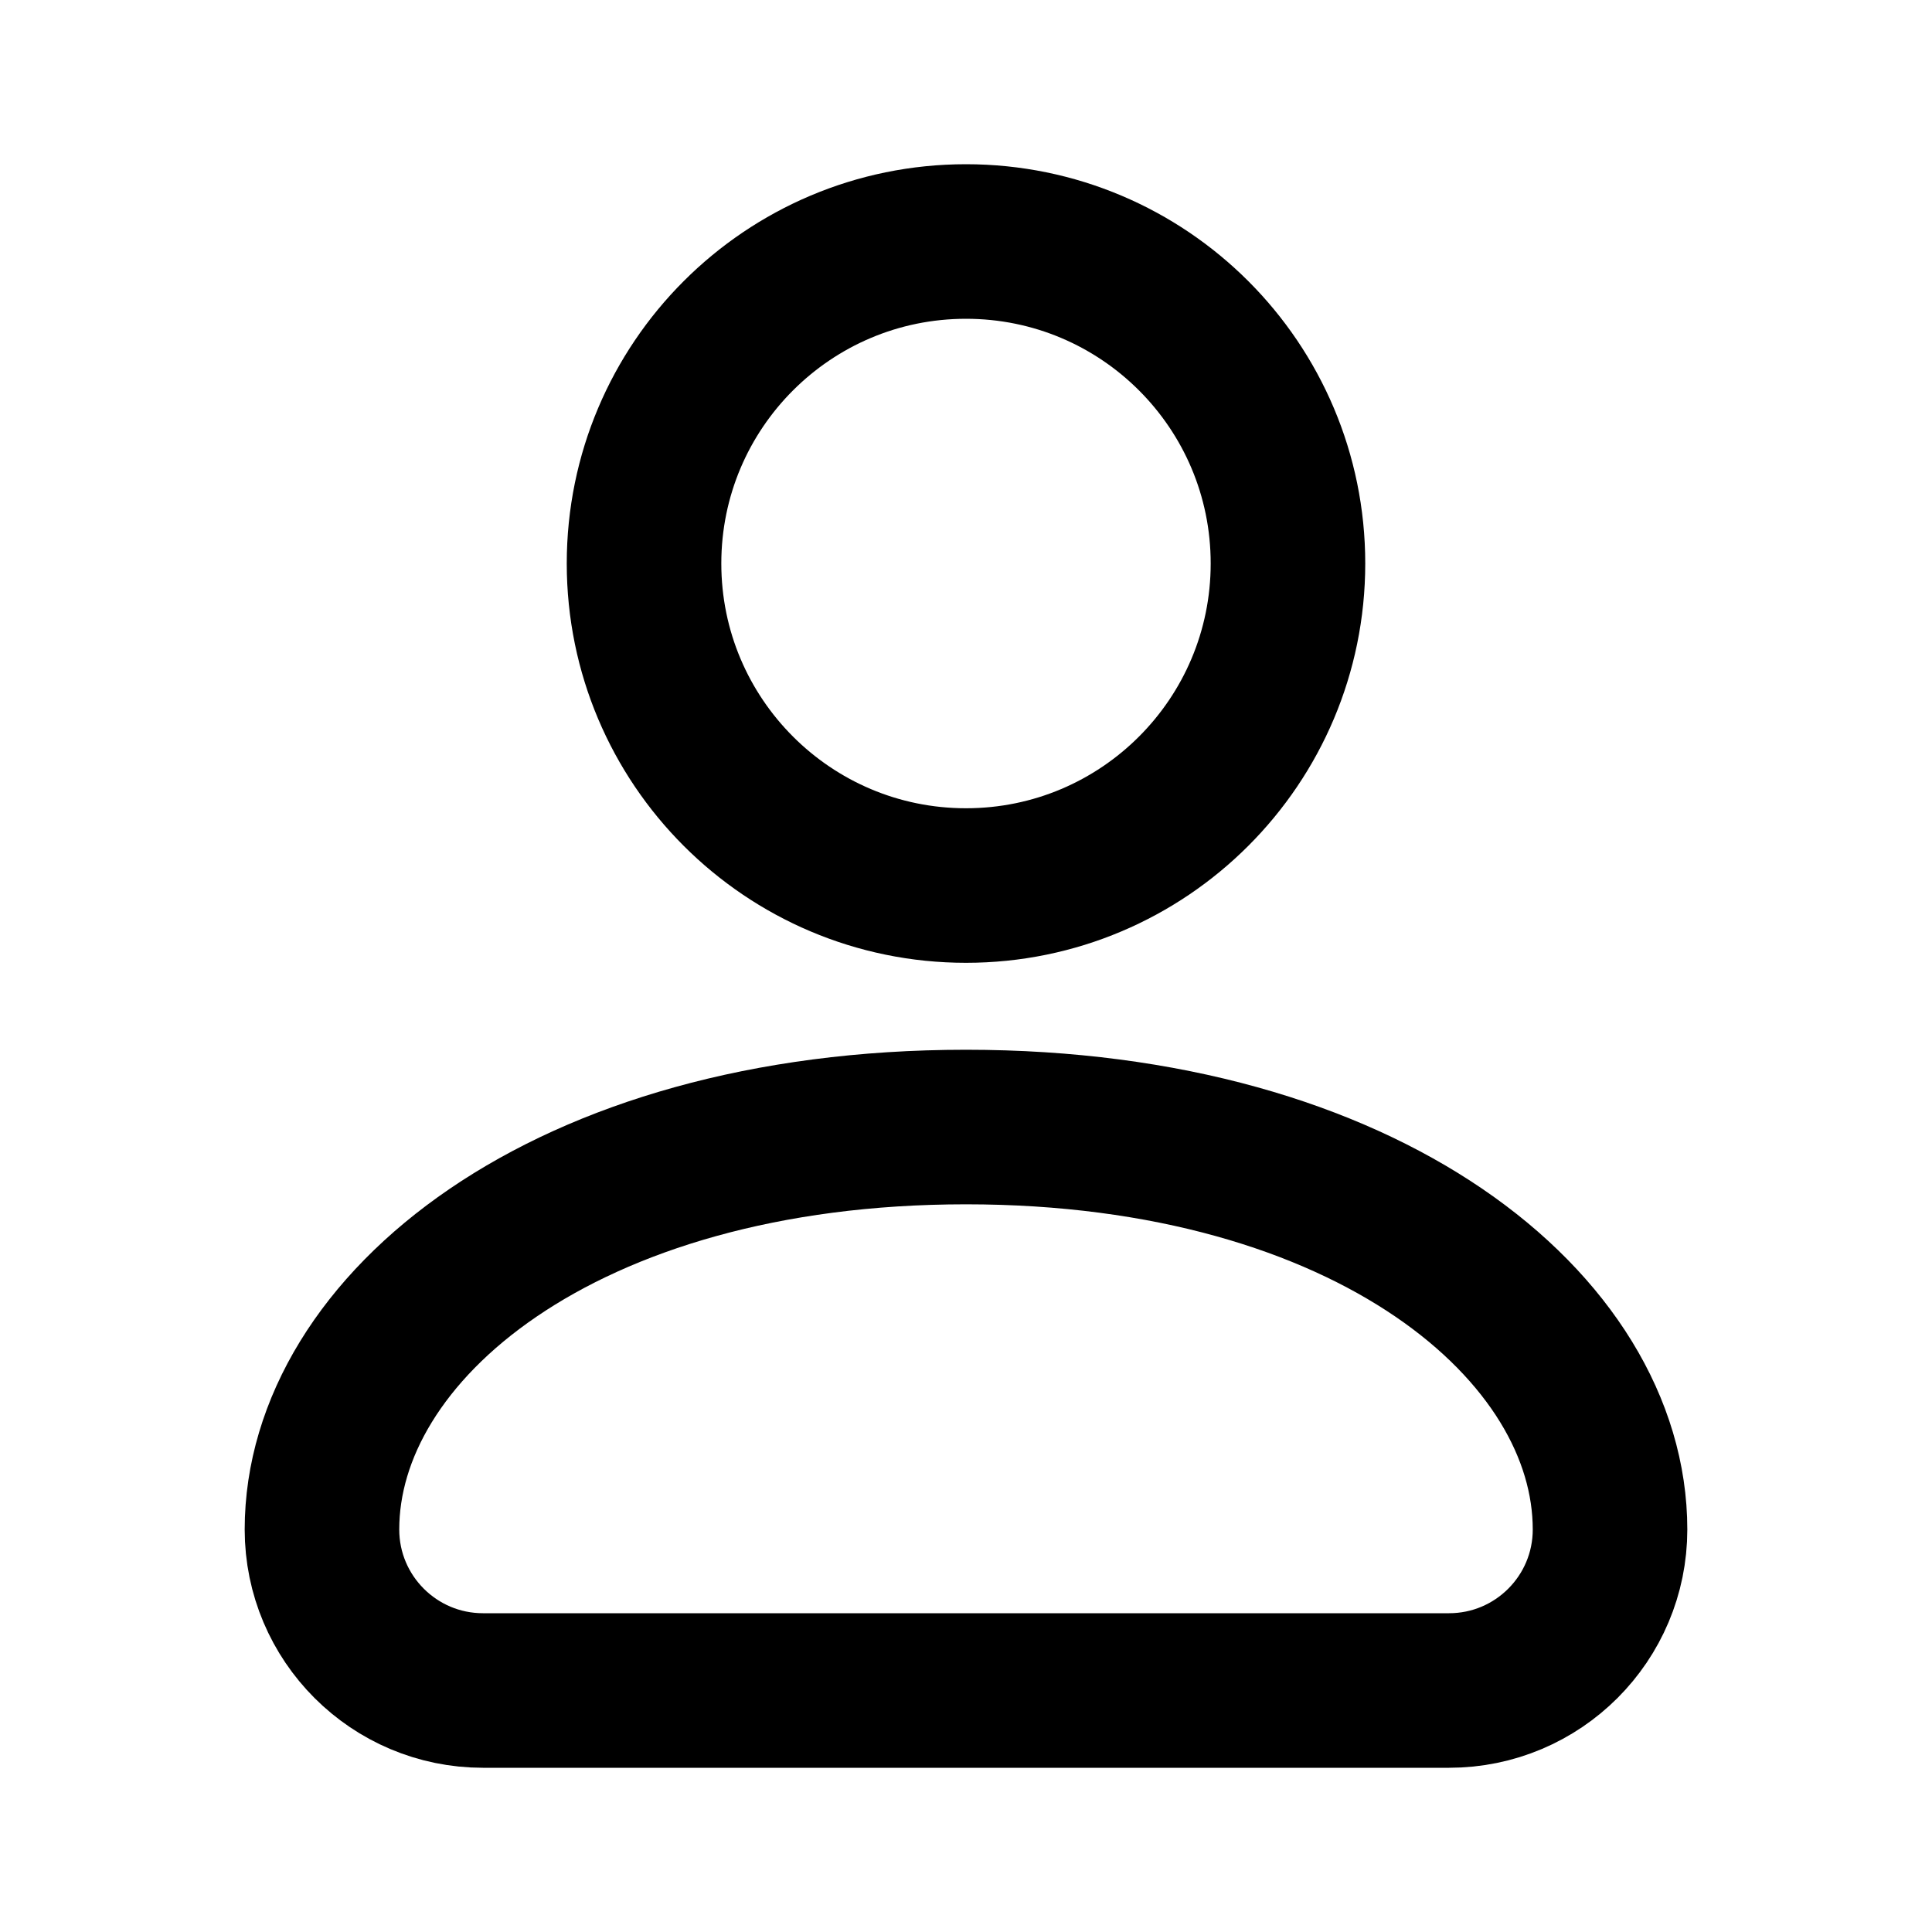
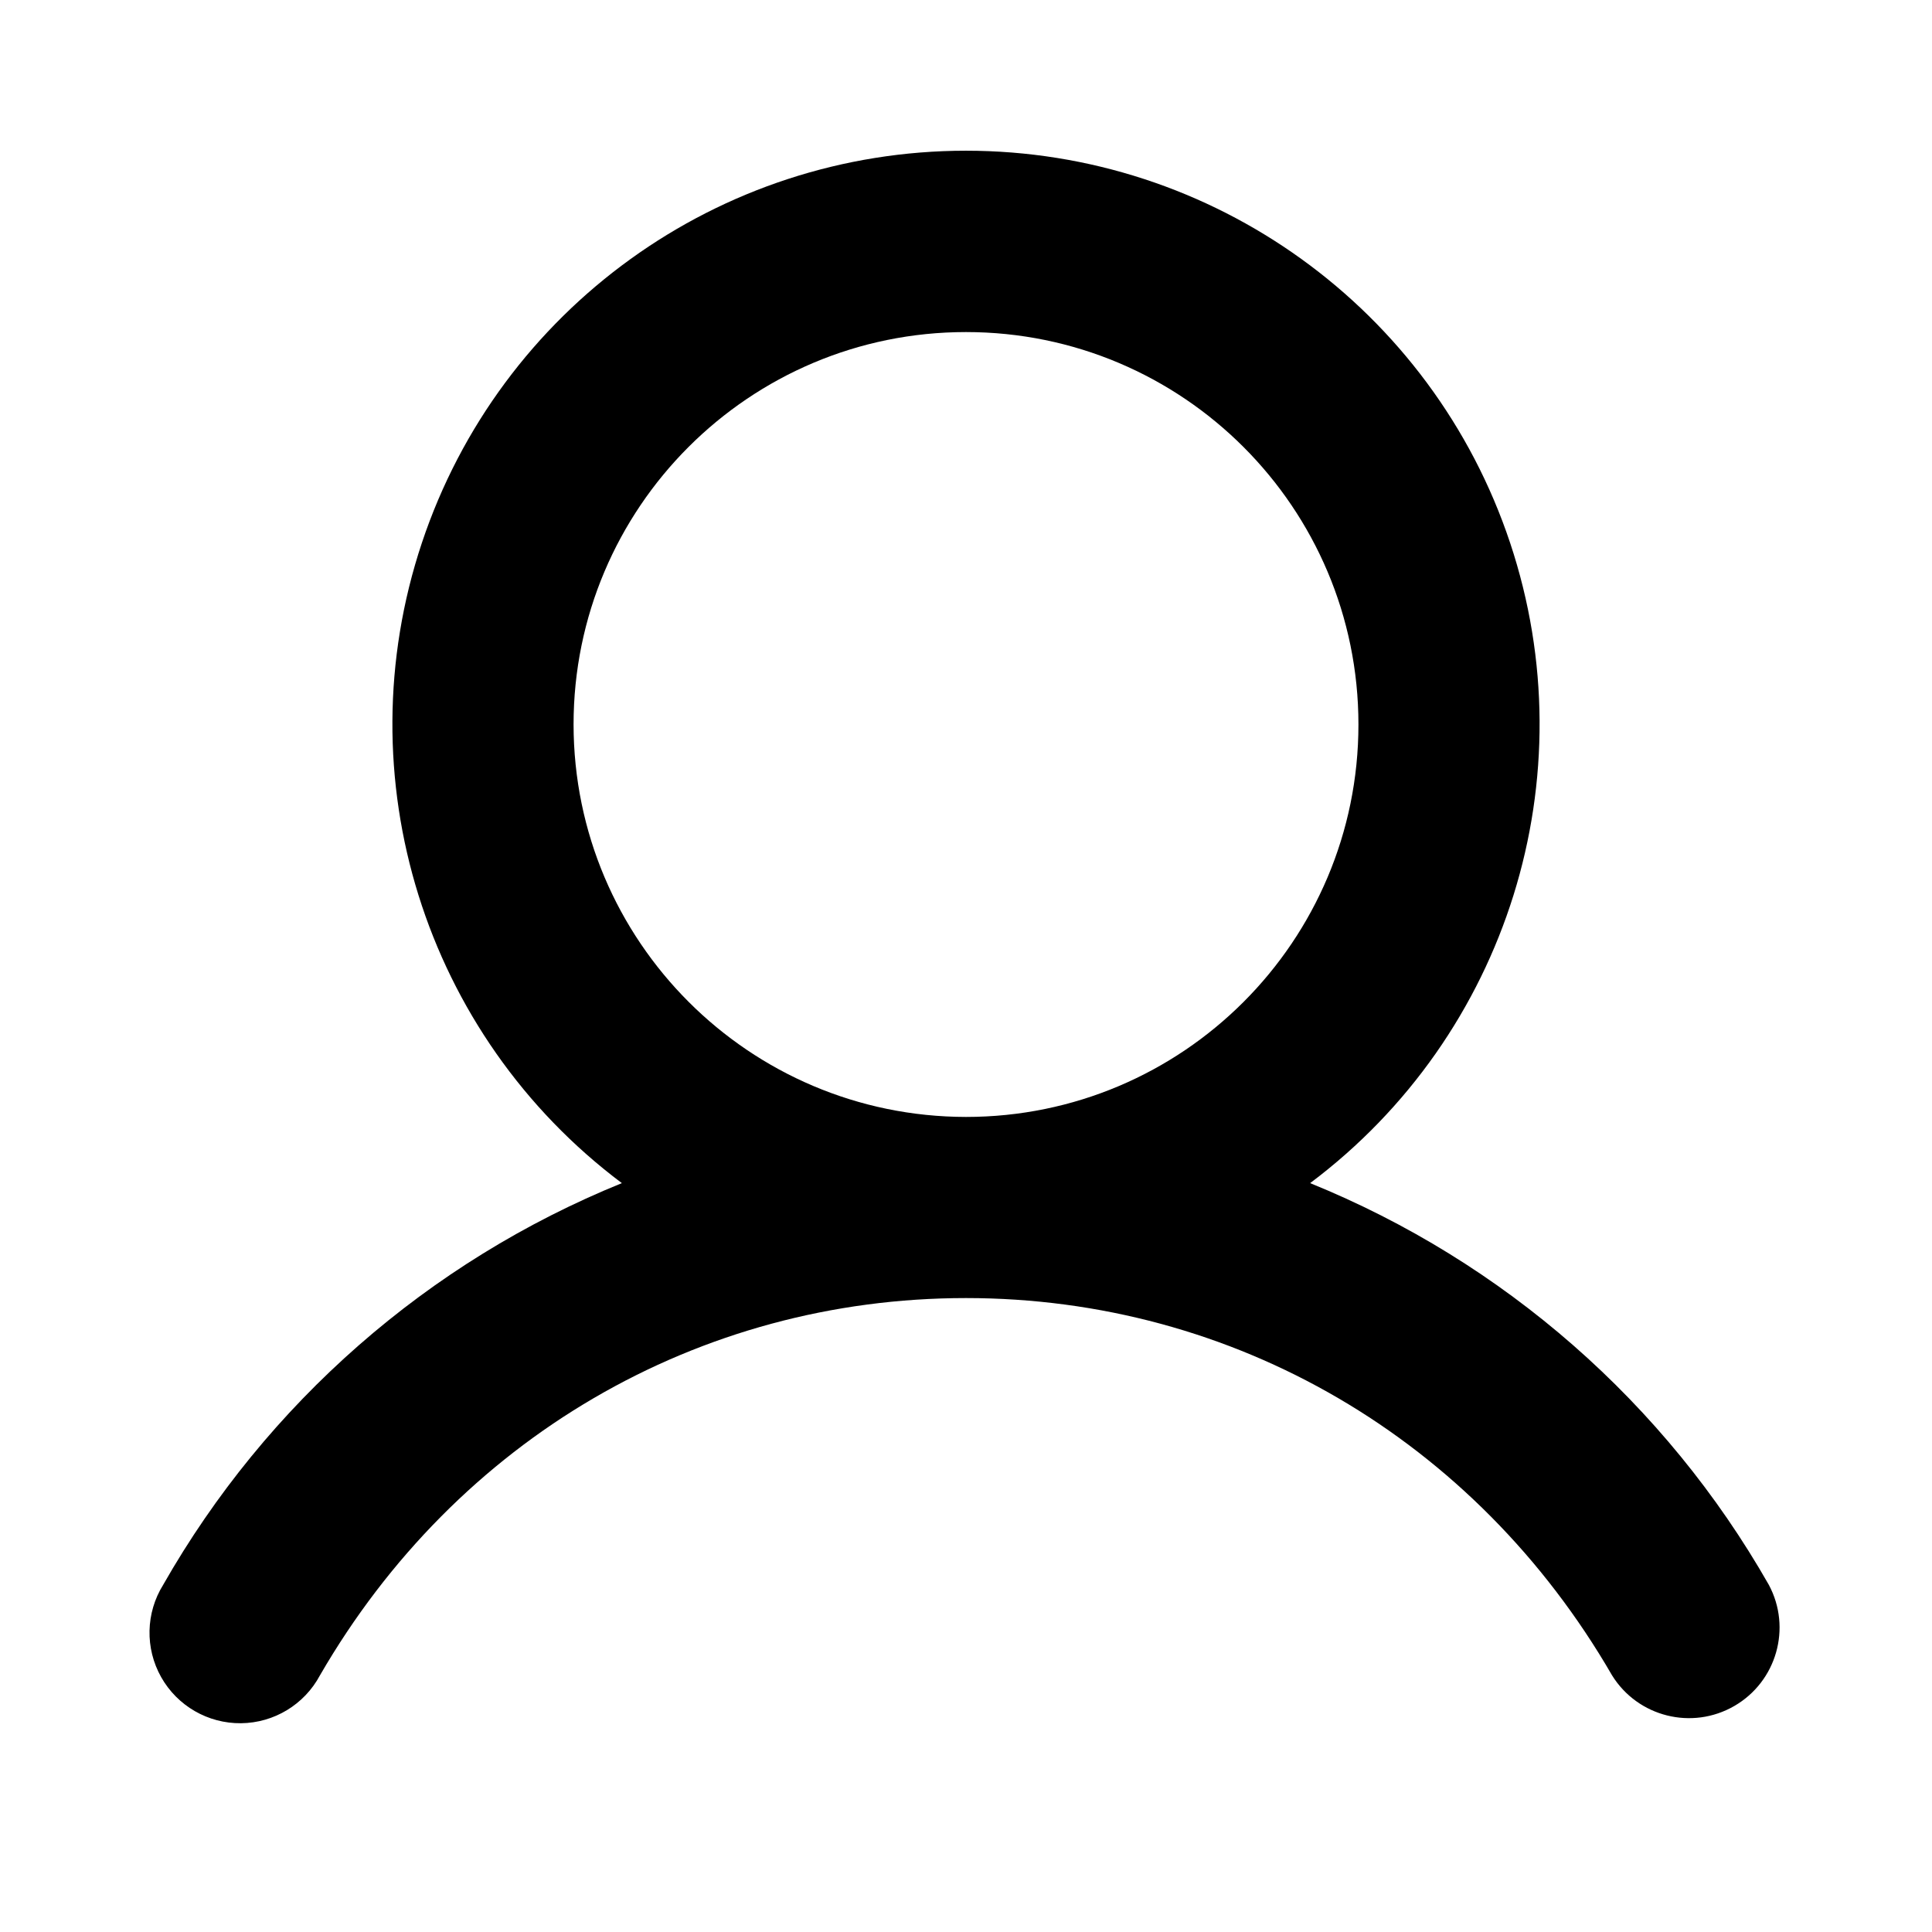
- <svg xmlns="http://www.w3.org/2000/svg" viewBox="0 0 20 20" fill="none">
-   <g id="Icon">
-     <path id="Vector" d="M13.333 5.833C13.333 7.674 11.841 9.167 10 9.167C8.159 9.167 6.667 7.674 6.667 5.833C6.667 3.992 8.159 2.5 10 2.5C11.841 2.5 13.333 3.992 13.333 5.833ZM10 11.667C5.833 11.667 3.333 13.75 3.333 15.833C3.333 16.754 4.08 17.5 5 17.5H15C15.921 17.5 16.667 16.754 16.667 15.833C16.667 13.75 14.167 11.667 10 11.667Z" stroke-width="1.6" stroke-linecap="round" stroke-linejoin="round" stroke="currentColor" />
-   </g>
+ <svg xmlns="http://www.w3.org/2000/svg" viewBox="0 0 256 256" fill="currentColor">
+   <path d="M234.38,210a123.36,123.36,0,0,0-60.78-53.23,76,76,0,1,0-91.2,0A123.36,123.36,0,0,0,21.62,210a12,12,0,1,0,20.77,12c18.12-31.32,50.12-50,85.61-50s67.49,18.69,85.61,50a12,12,0,0,0,20.77-12ZM76,96a52,52,0,1,1,52,52A52.06,52.06,0,0,1,76,96Z" />
</svg>
